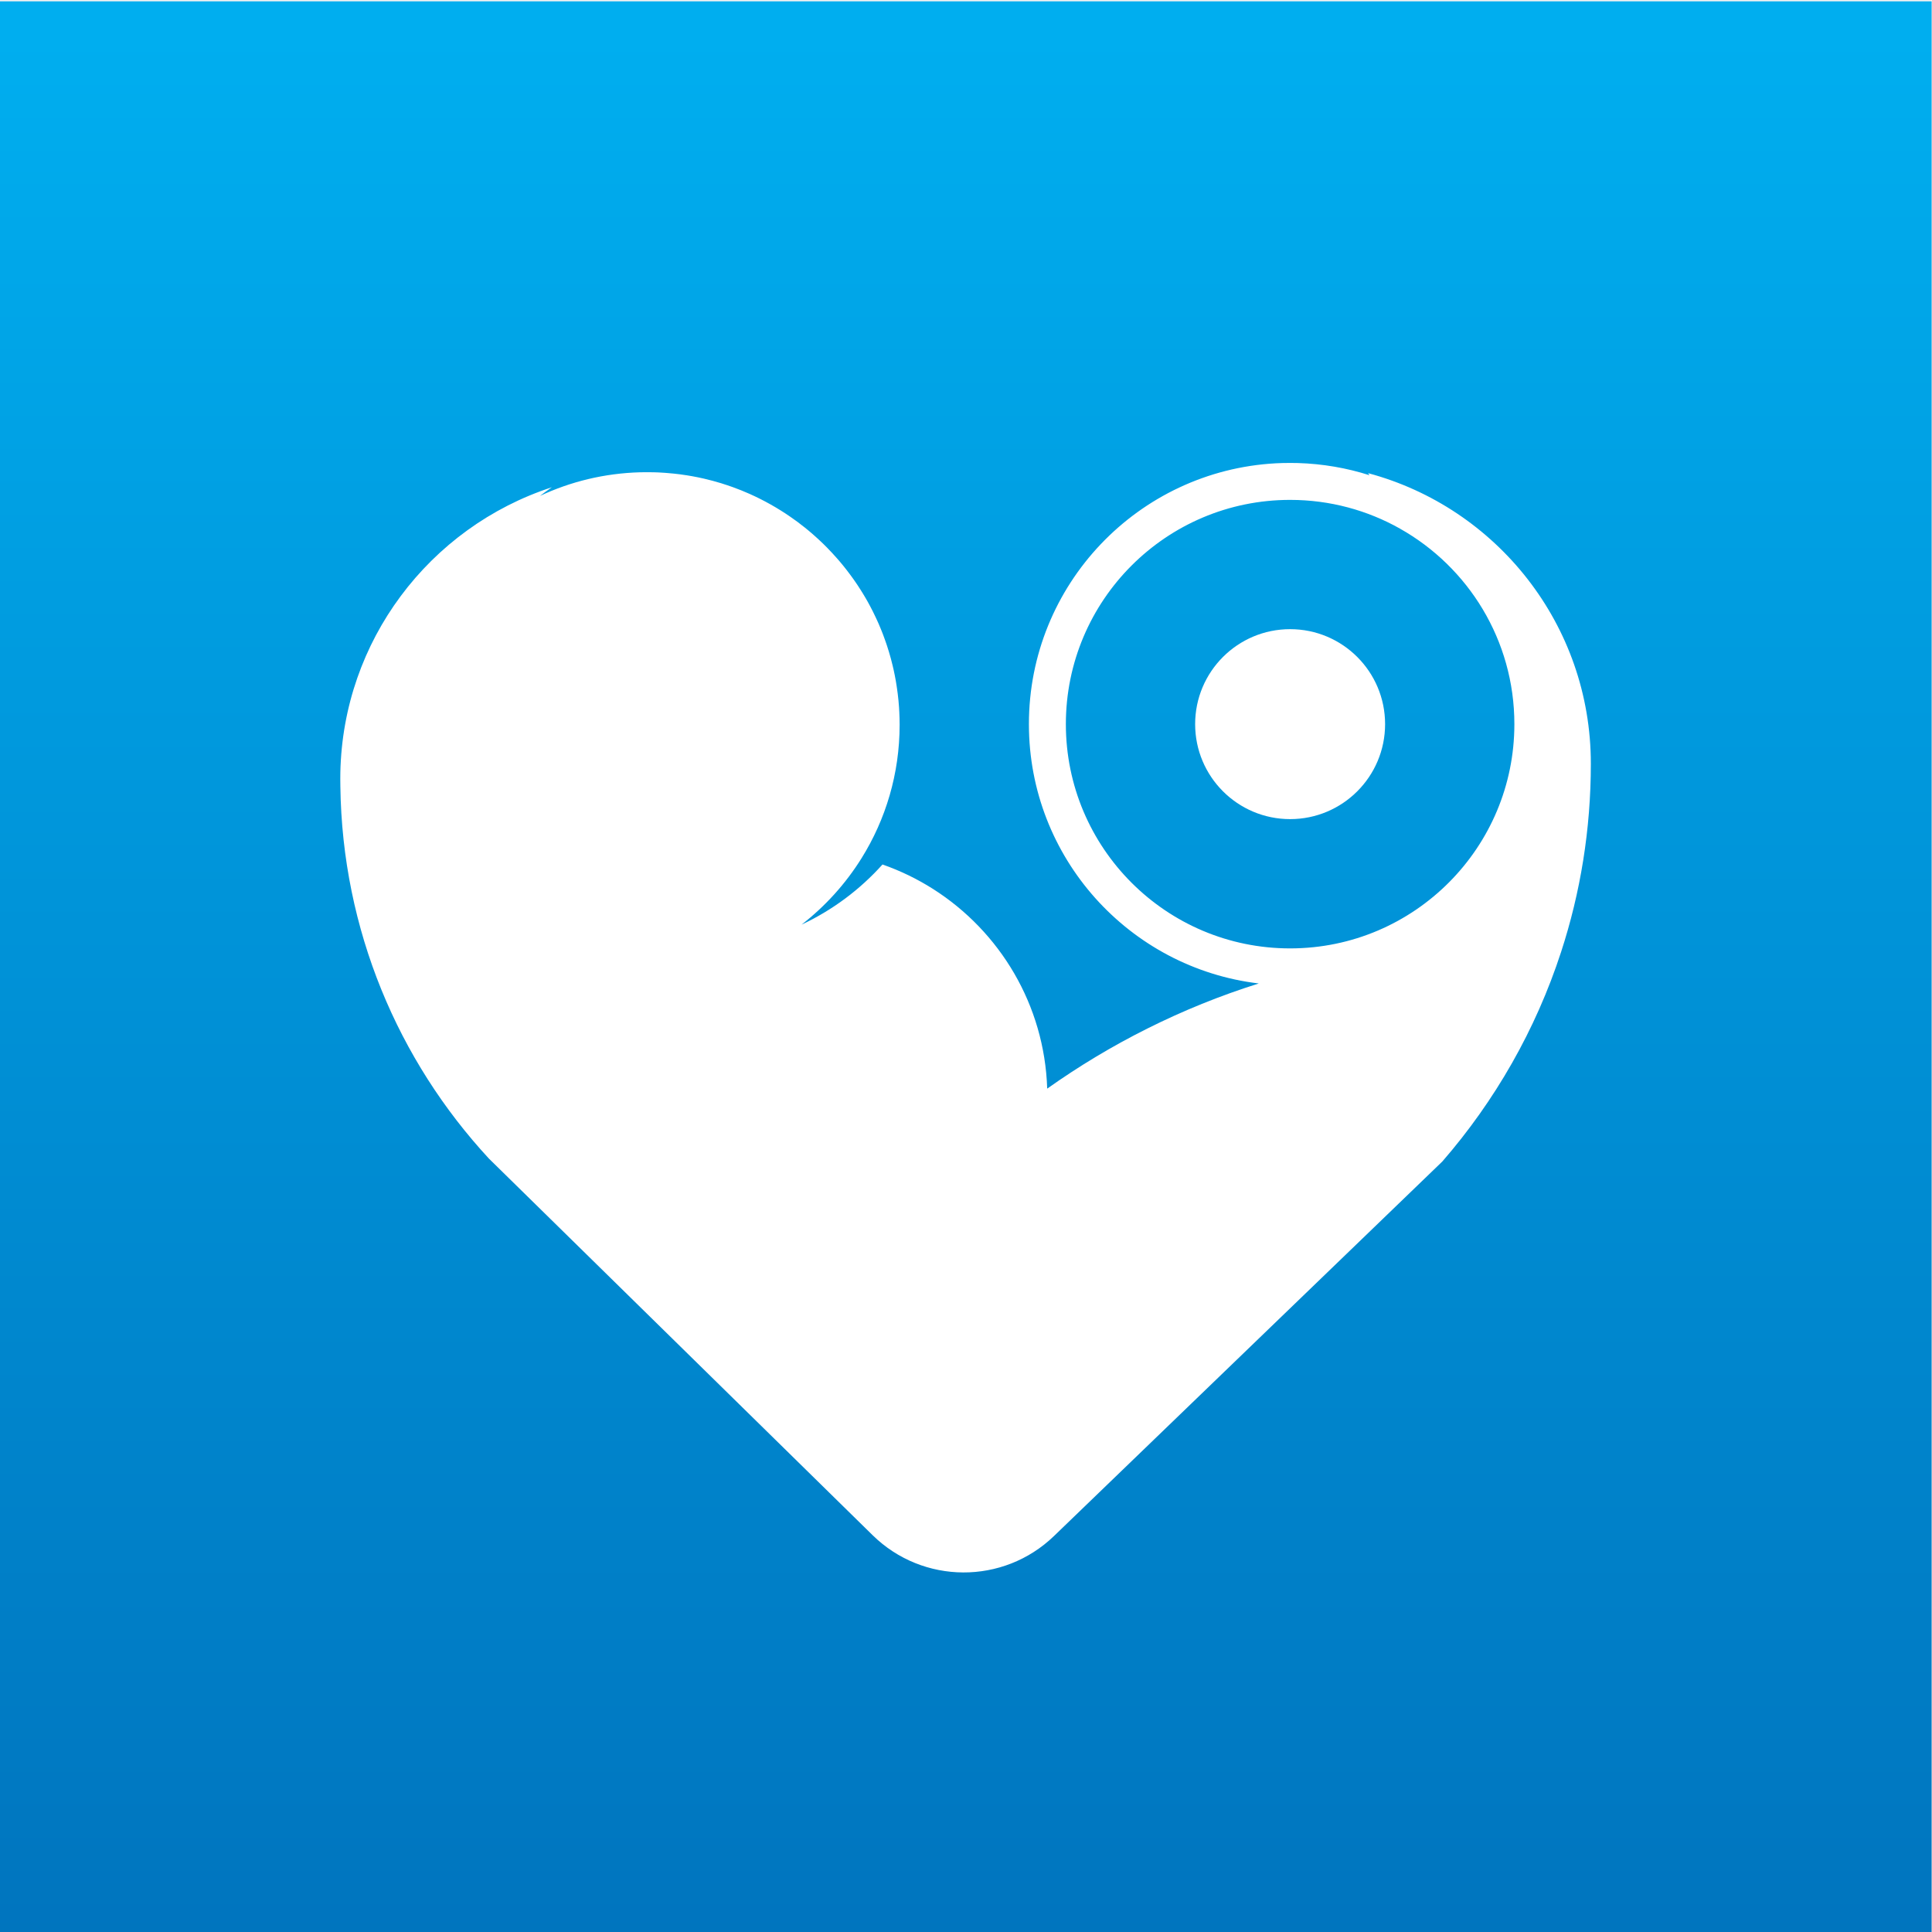
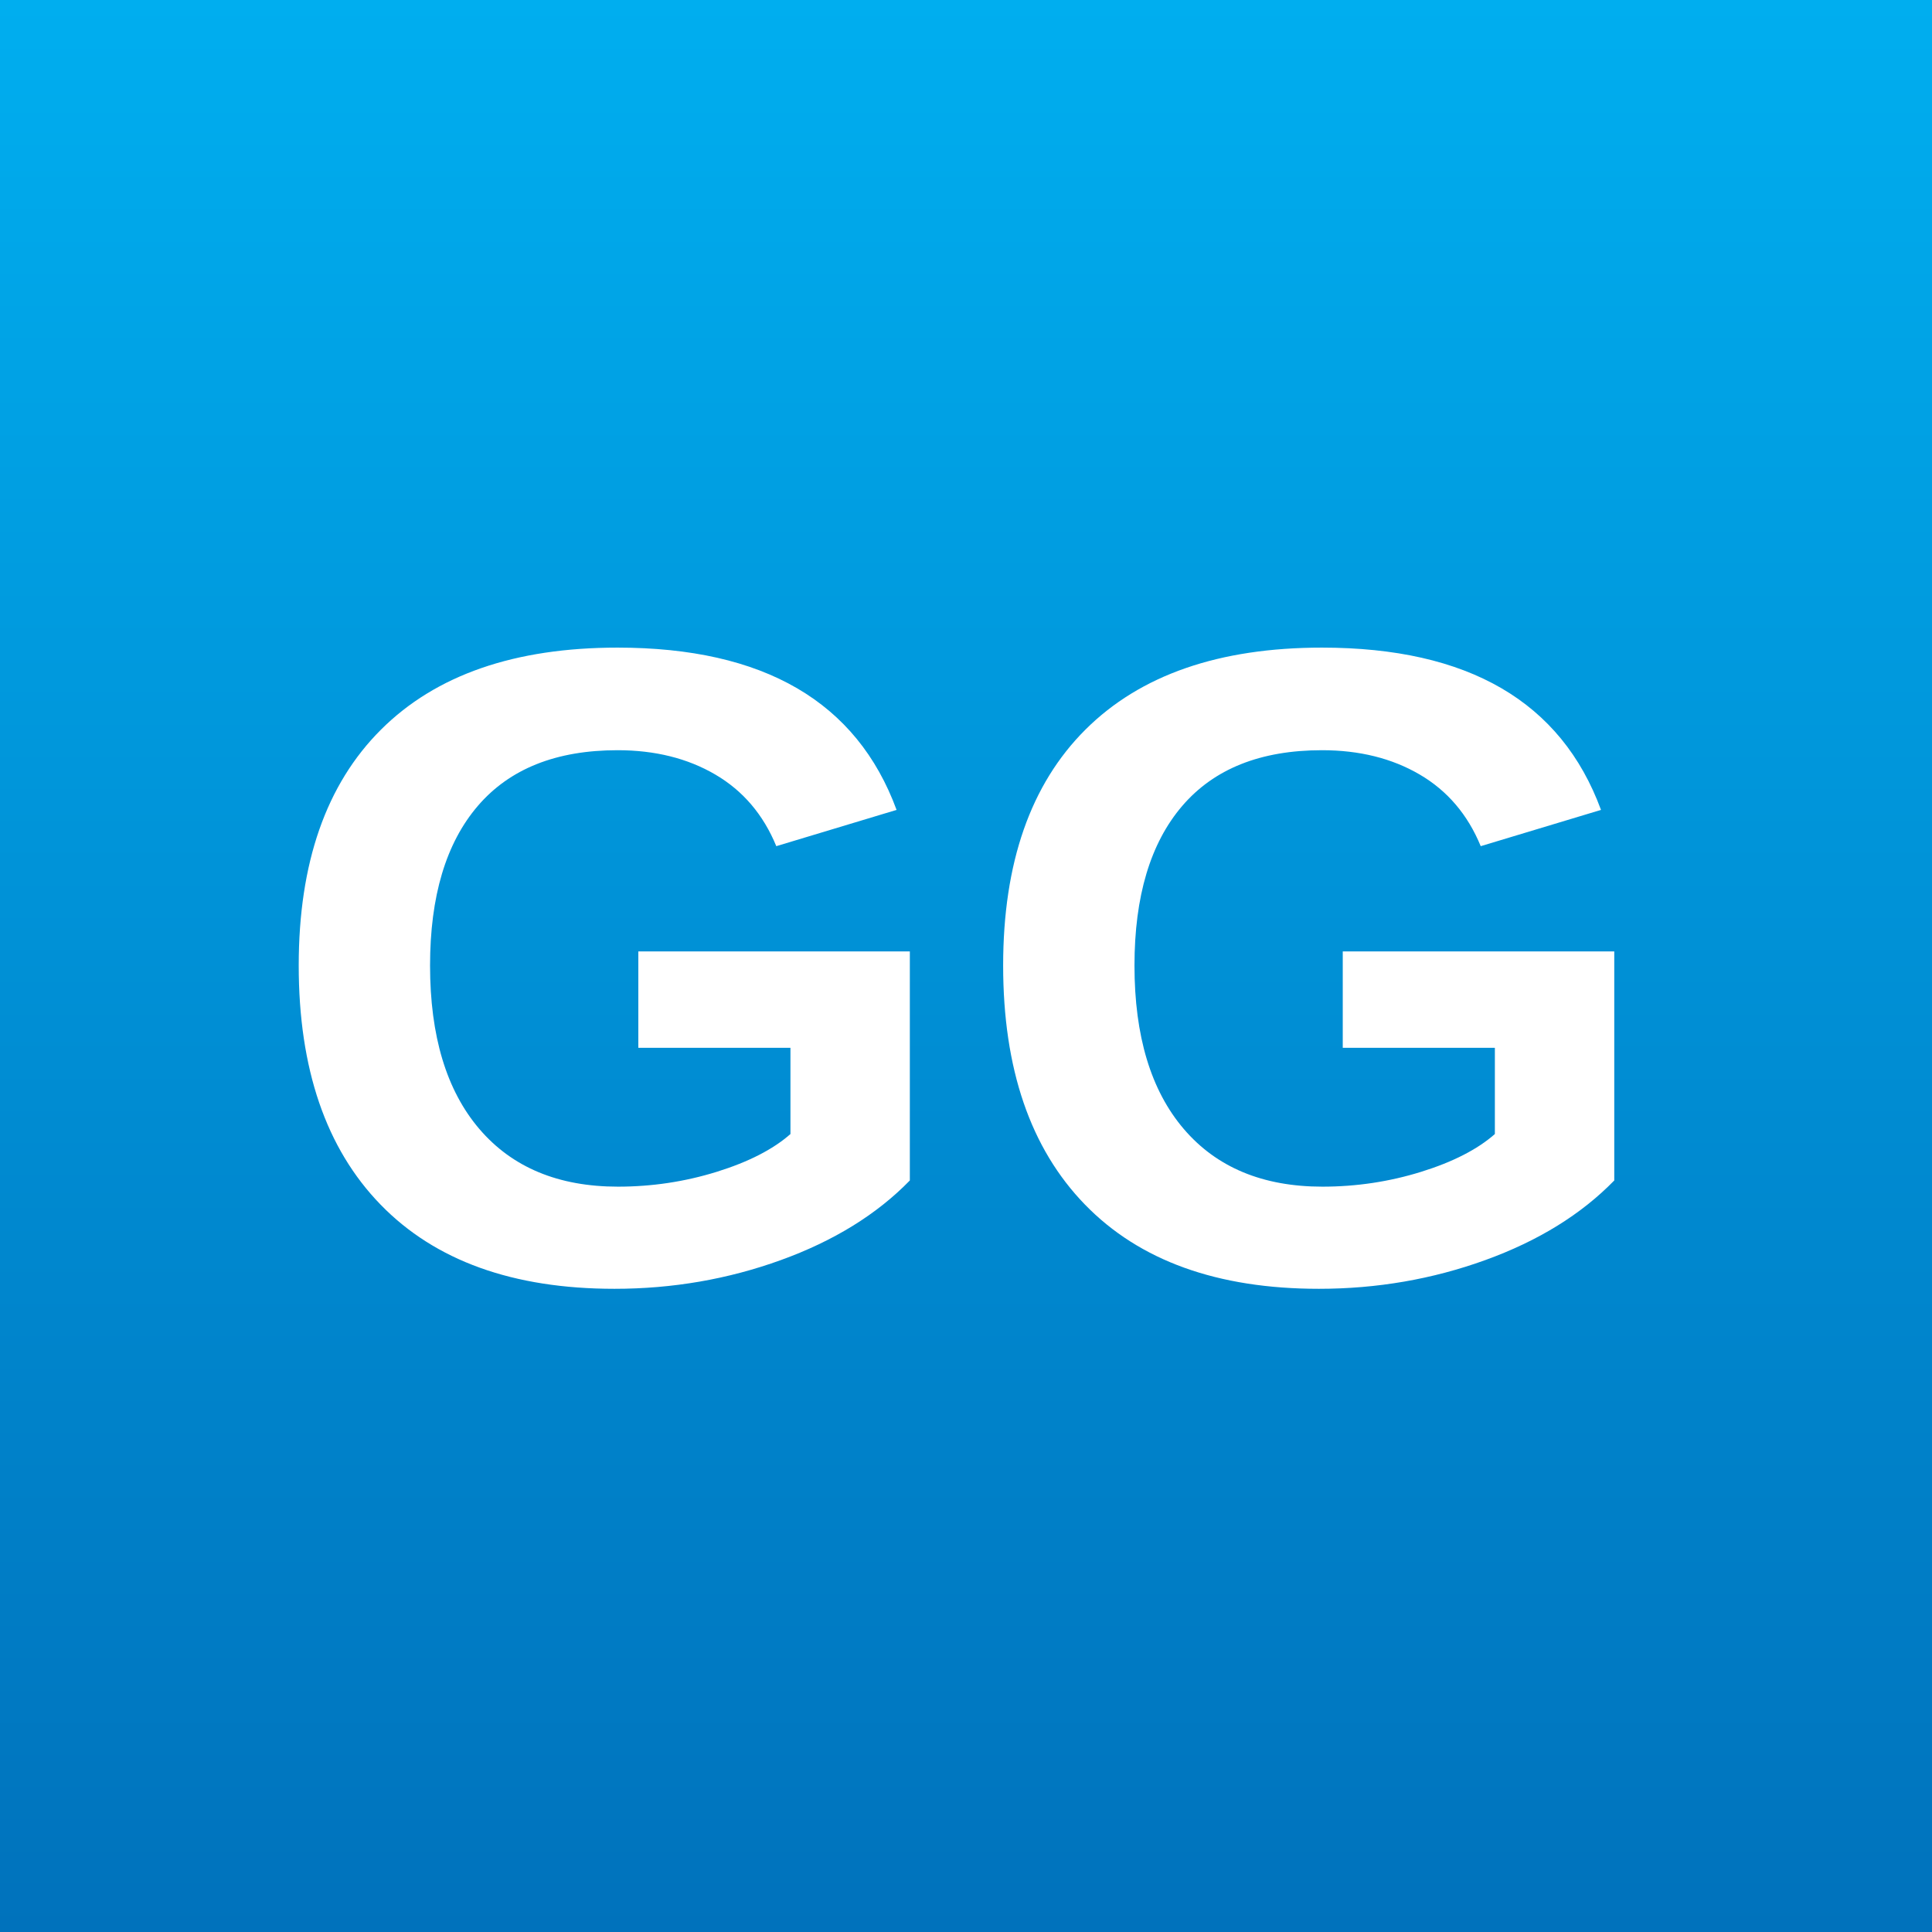
- <svg xmlns="http://www.w3.org/2000/svg" version="1.1" id="Layer_1" x="0px" y="0px" viewBox="0 0 1024 1024" style="enable-background:new 0 0 1024 1024;" xml:space="preserve">
-   <style type="text/css">
- 	.st0{fill:url(#SVGID_1_);}
- 	.st1{fill:#FFFFFF;}
- </style>
-   <g>
-     <linearGradient id="SVGID_1_" gradientUnits="userSpaceOnUse" x1="511.786" y1="1070.502" x2="511.786" y2="18.745">
-       <stop offset="0" style="stop-color:#0072BC" />
-       <stop offset="1" style="stop-color:#00AEEF" />
+ <svg xmlns="http://www.w3.org/2000/svg" width="1024" height="1024" viewBox="0 0 1024 1024">
+   <defs>
+     <linearGradient id="grad" gradientUnits="userSpaceOnUse" x1="0" y1="0" x2="0" y2="1024">
+       <stop offset="0%" stop-color="#00AEEF" />
+       <stop offset="100%" stop-color="#0072BC" />
    </linearGradient>
-     <rect x="-0.21" y="0.72" class="st0" width="1024" height="1024" />
-     <g>
-       <path class="st1" d="M725.13,250.79c0.24,0.36,0.48,0.71,0.7,1.08c-12.01-3.83-24.74-6.05-37.92-6.45    c-0.29-0.01-0.6-0.01-0.9-0.01c-1.08-0.03-2.14-0.04-3.22-0.04c-1.08,0-2.14,0.01-3.22,0.04c-0.29,0-0.6,0-0.9,0.01    c-1.16,0.03-2.32,0.07-3.48,0.14c-72.94,3.96-130.85,64.33-130.85,138.25c0,70.84,53.21,129.25,121.84,137.45    c-20.43,6.42-40.16,14.43-59.04,23.88c-18.56,9.27-36.3,19.94-53.1,31.86c-1.44-44.48-25.17-83.33-60.38-105.75    c-8.38-5.33-17.4-9.73-26.92-13.05c-11.94,13.3-26.51,24.21-42.9,31.88c12.57-9.75,23.37-21.68,31.8-35.21    c12.8-20.53,20.18-44.76,20.18-70.72c0-2.22-0.06-4.45-0.17-6.66c-0.04-0.89-0.1-1.79-0.15-2.68c-0.17-2.39-0.39-4.77-0.69-7.12    c-0.11-0.94-0.24-1.85-0.38-2.77c-0.06-0.48-0.13-0.95-0.21-1.43c-0.13-0.89-0.28-1.79-0.43-2.67c-0.35-1.99-0.74-3.94-1.17-5.89    c-0.15-0.74-0.34-1.48-0.52-2.22c-0.57-2.42-1.22-4.81-1.93-7.16c-0.2-0.64-0.39-1.27-0.6-1.9c-0.13-0.46-0.28-0.92-0.43-1.37    c-0.15-0.49-0.32-0.98-0.49-1.45c-0.2-0.59-0.41-1.17-0.62-1.76c-0.31-0.88-0.63-1.76-0.96-2.63c-0.21-0.55-0.42-1.1-0.64-1.64    c-0.21-0.56-0.43-1.1-0.67-1.65c-0.34-0.85-0.7-1.69-1.06-2.53c-0.28-0.64-0.56-1.27-0.87-1.92c-0.31-0.7-0.63-1.4-0.98-2.1    c-0.35-0.76-0.71-1.51-1.09-2.25c-0.1-0.21-0.2-0.42-0.31-0.62c-0.42-0.83-0.84-1.65-1.29-2.48c-0.41-0.77-0.82-1.54-1.24-2.29    c-0.28-0.49-0.55-0.98-0.83-1.45c-0.2-0.32-0.38-0.66-0.57-0.98c-0.42-0.73-0.85-1.44-1.29-2.15c-0.35-0.57-0.7-1.13-1.06-1.69    c-0.46-0.76-0.94-1.5-1.43-2.22c-0.05-0.07-0.09-0.14-0.13-0.2c-0.36-0.53-0.94-1.39-1.3-1.91c-0.37-0.54-0.74-1.09-1.13-1.62    c-0.17-0.25-0.35-0.5-0.55-0.76c-0.34-0.49-0.7-0.98-1.06-1.45c-0.57-0.78-1.16-1.55-1.76-2.32c-0.42-0.56-0.85-1.1-1.3-1.65    c-0.18-0.25-0.39-0.49-0.59-0.74c-0.5-0.62-1.01-1.23-1.52-1.83c-0.15-0.2-0.32-0.39-0.48-0.57c-0.42-0.5-0.85-0.99-1.29-1.48    c-1.69-1.93-3.44-3.82-5.24-5.65c-0.5-0.52-1.02-1.03-1.54-1.54c-0.14-0.14-0.28-0.29-0.43-0.43c-0.49-0.48-0.98-0.95-1.48-1.41    c-0.48-0.46-0.95-0.91-1.44-1.34c-0.63-0.59-1.26-1.15-1.9-1.71c-0.48-0.43-0.95-0.85-1.44-1.27c-0.59-0.5-1.19-1.02-1.8-1.52    c-0.64-0.53-1.29-1.05-1.93-1.57c-2.53-2.03-5.13-3.96-7.82-5.79c-0.74-0.52-1.48-1.02-2.24-1.51c-0.87-0.57-1.75-1.13-2.63-1.68    c-0.88-0.56-1.76-1.09-2.66-1.62c-1.79-1.06-3.61-2.08-5.45-3.06c-0.91-0.49-1.85-0.96-2.77-1.43c-1.8-0.91-3.62-1.76-5.45-2.59    c-2.94-1.31-5.94-2.52-8.99-3.62c-1.99-0.71-4-1.38-6.01-2.01c-0.03,0-0.06-0.01-0.07-0.03c-2.99-0.91-6.03-1.73-9.12-2.45    c-1.06-0.24-2.13-0.48-3.2-0.7c-2.07-0.42-4.15-0.8-6.25-1.13c-0.04,0-0.08,0-0.14-0.01c-2.13-0.34-4.28-0.62-6.43-0.84    c-1.05-0.11-2.11-0.21-3.17-0.29c-0.04,0-0.07-0.01-0.11-0.01c-0.53-0.04-1.08-0.08-1.62-0.13c-0.55-0.04-1.09-0.07-1.64-0.1    c-0.56-0.03-1.12-0.06-1.68-0.1c-0.8-0.03-1.59-0.07-2.41-0.08c-1.2-0.03-2.42-0.04-3.64-0.04c-1.22,0-2.43,0.01-3.64,0.04    c-18.95,0.52-36.92,4.95-53.11,12.54c2.06-1.59,4.15-3.12,6.31-4.59c-32.36,10.53-60.26,30.96-80.13,57.71    c-19.48,26.21-31.24,58.48-31.97,93.46c-0.01,1.13-0.03,2.27-0.03,3.4c0,1.31,0.01,2.63,0.04,3.93    c0.99,76.13,30.67,145.35,78.74,197.31l20.78,20.39l130.95,128.53l51.64,50.69c26.65,26.15,69.27,26.34,96.14,0.42l164.68-158.82    l41.15-39.69c27.86-32.08,49.48-69.74,62.94-111.07c10.24-31.39,15.76-64.91,15.76-99.73    C843.21,331.03,793.13,268.98,725.13,250.79z M768.27,467.4c-21.54,21.77-51.43,35.27-84.48,35.27    c-65.64,0-118.86-53.22-118.86-118.86s53.22-118.86,118.86-118.86c21.16,0,41.03,5.54,58.23,15.23v0.01    c36.19,20.36,60.63,59.14,60.63,103.62C802.65,416.4,789.52,445.94,768.27,467.4z" />
-       <circle class="st1" cx="683.79" cy="383.81" r="50.34" />
-     </g>
-   </g>
+   </defs>
+   <rect width="1024" height="1024" fill="url(#grad)" />
+   <text x="512" y="512" font-family="'Liberation Sans', 'LiberationSans-Bold', 'Noto Sans', 'FreeSans', sans-serif" font-weight="bold" font-size="480" fill="#FFFFFF" text-anchor="middle" dominant-baseline="central">GG</text>
</svg>
